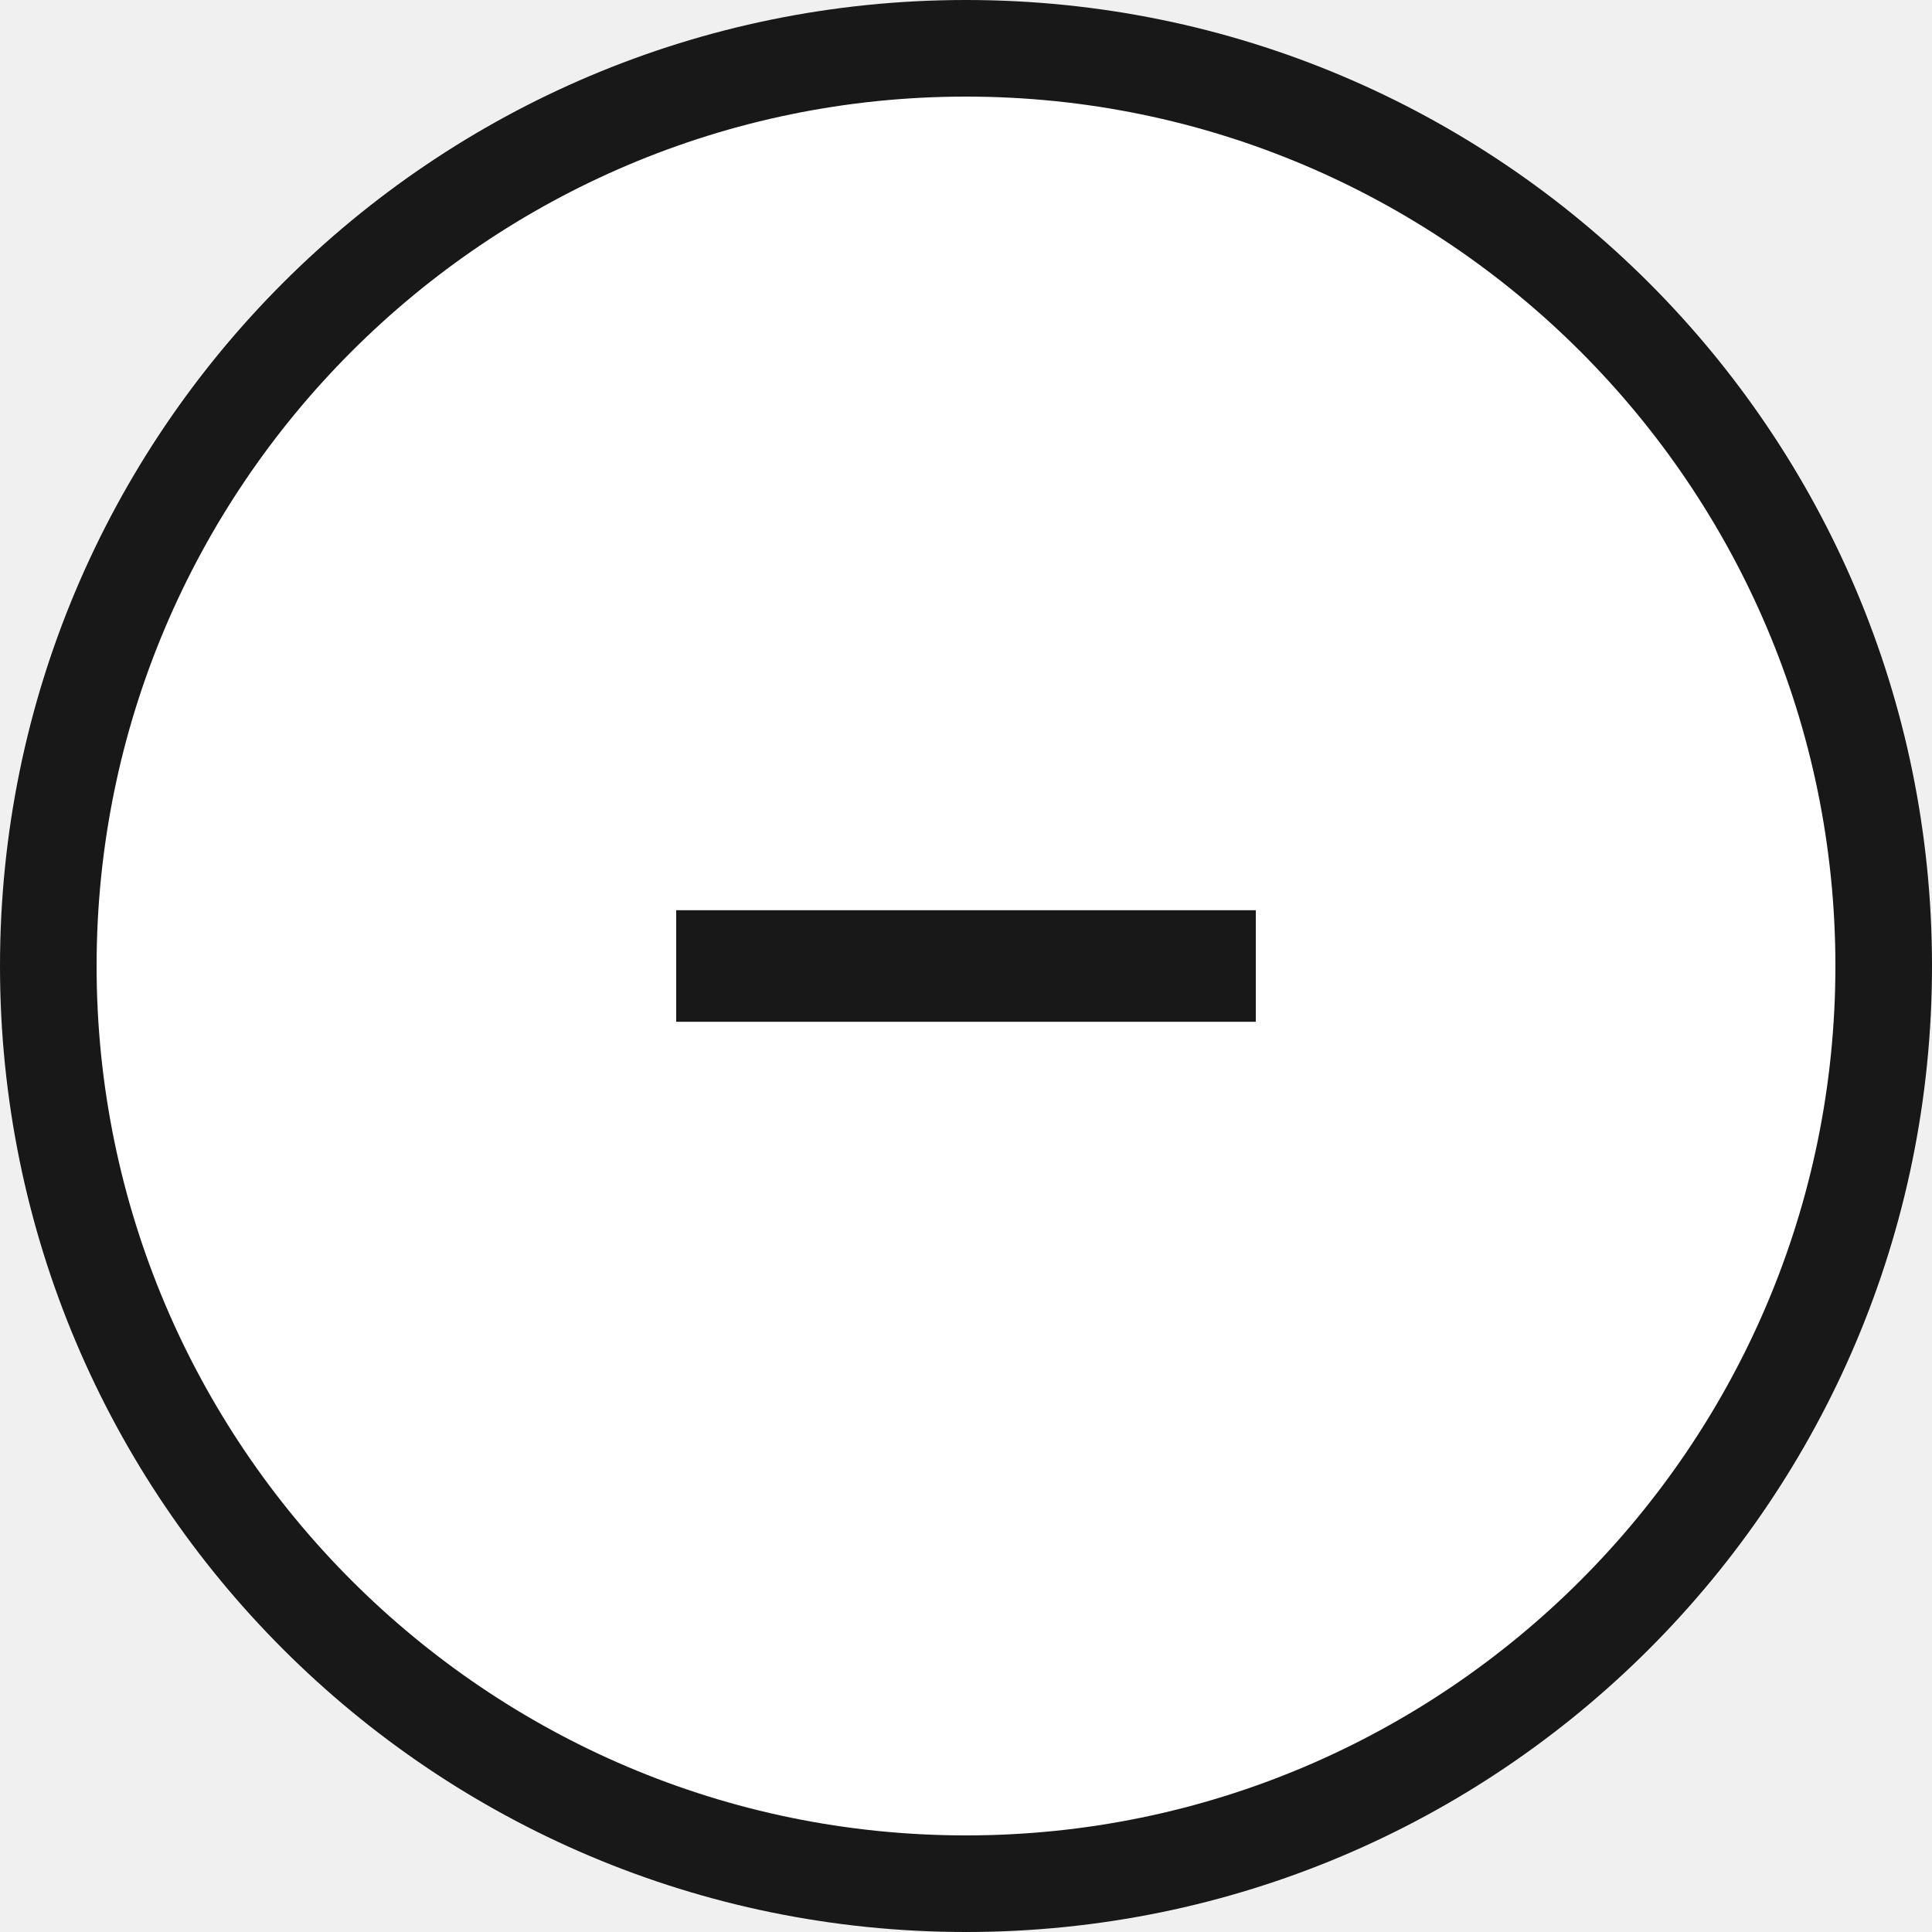
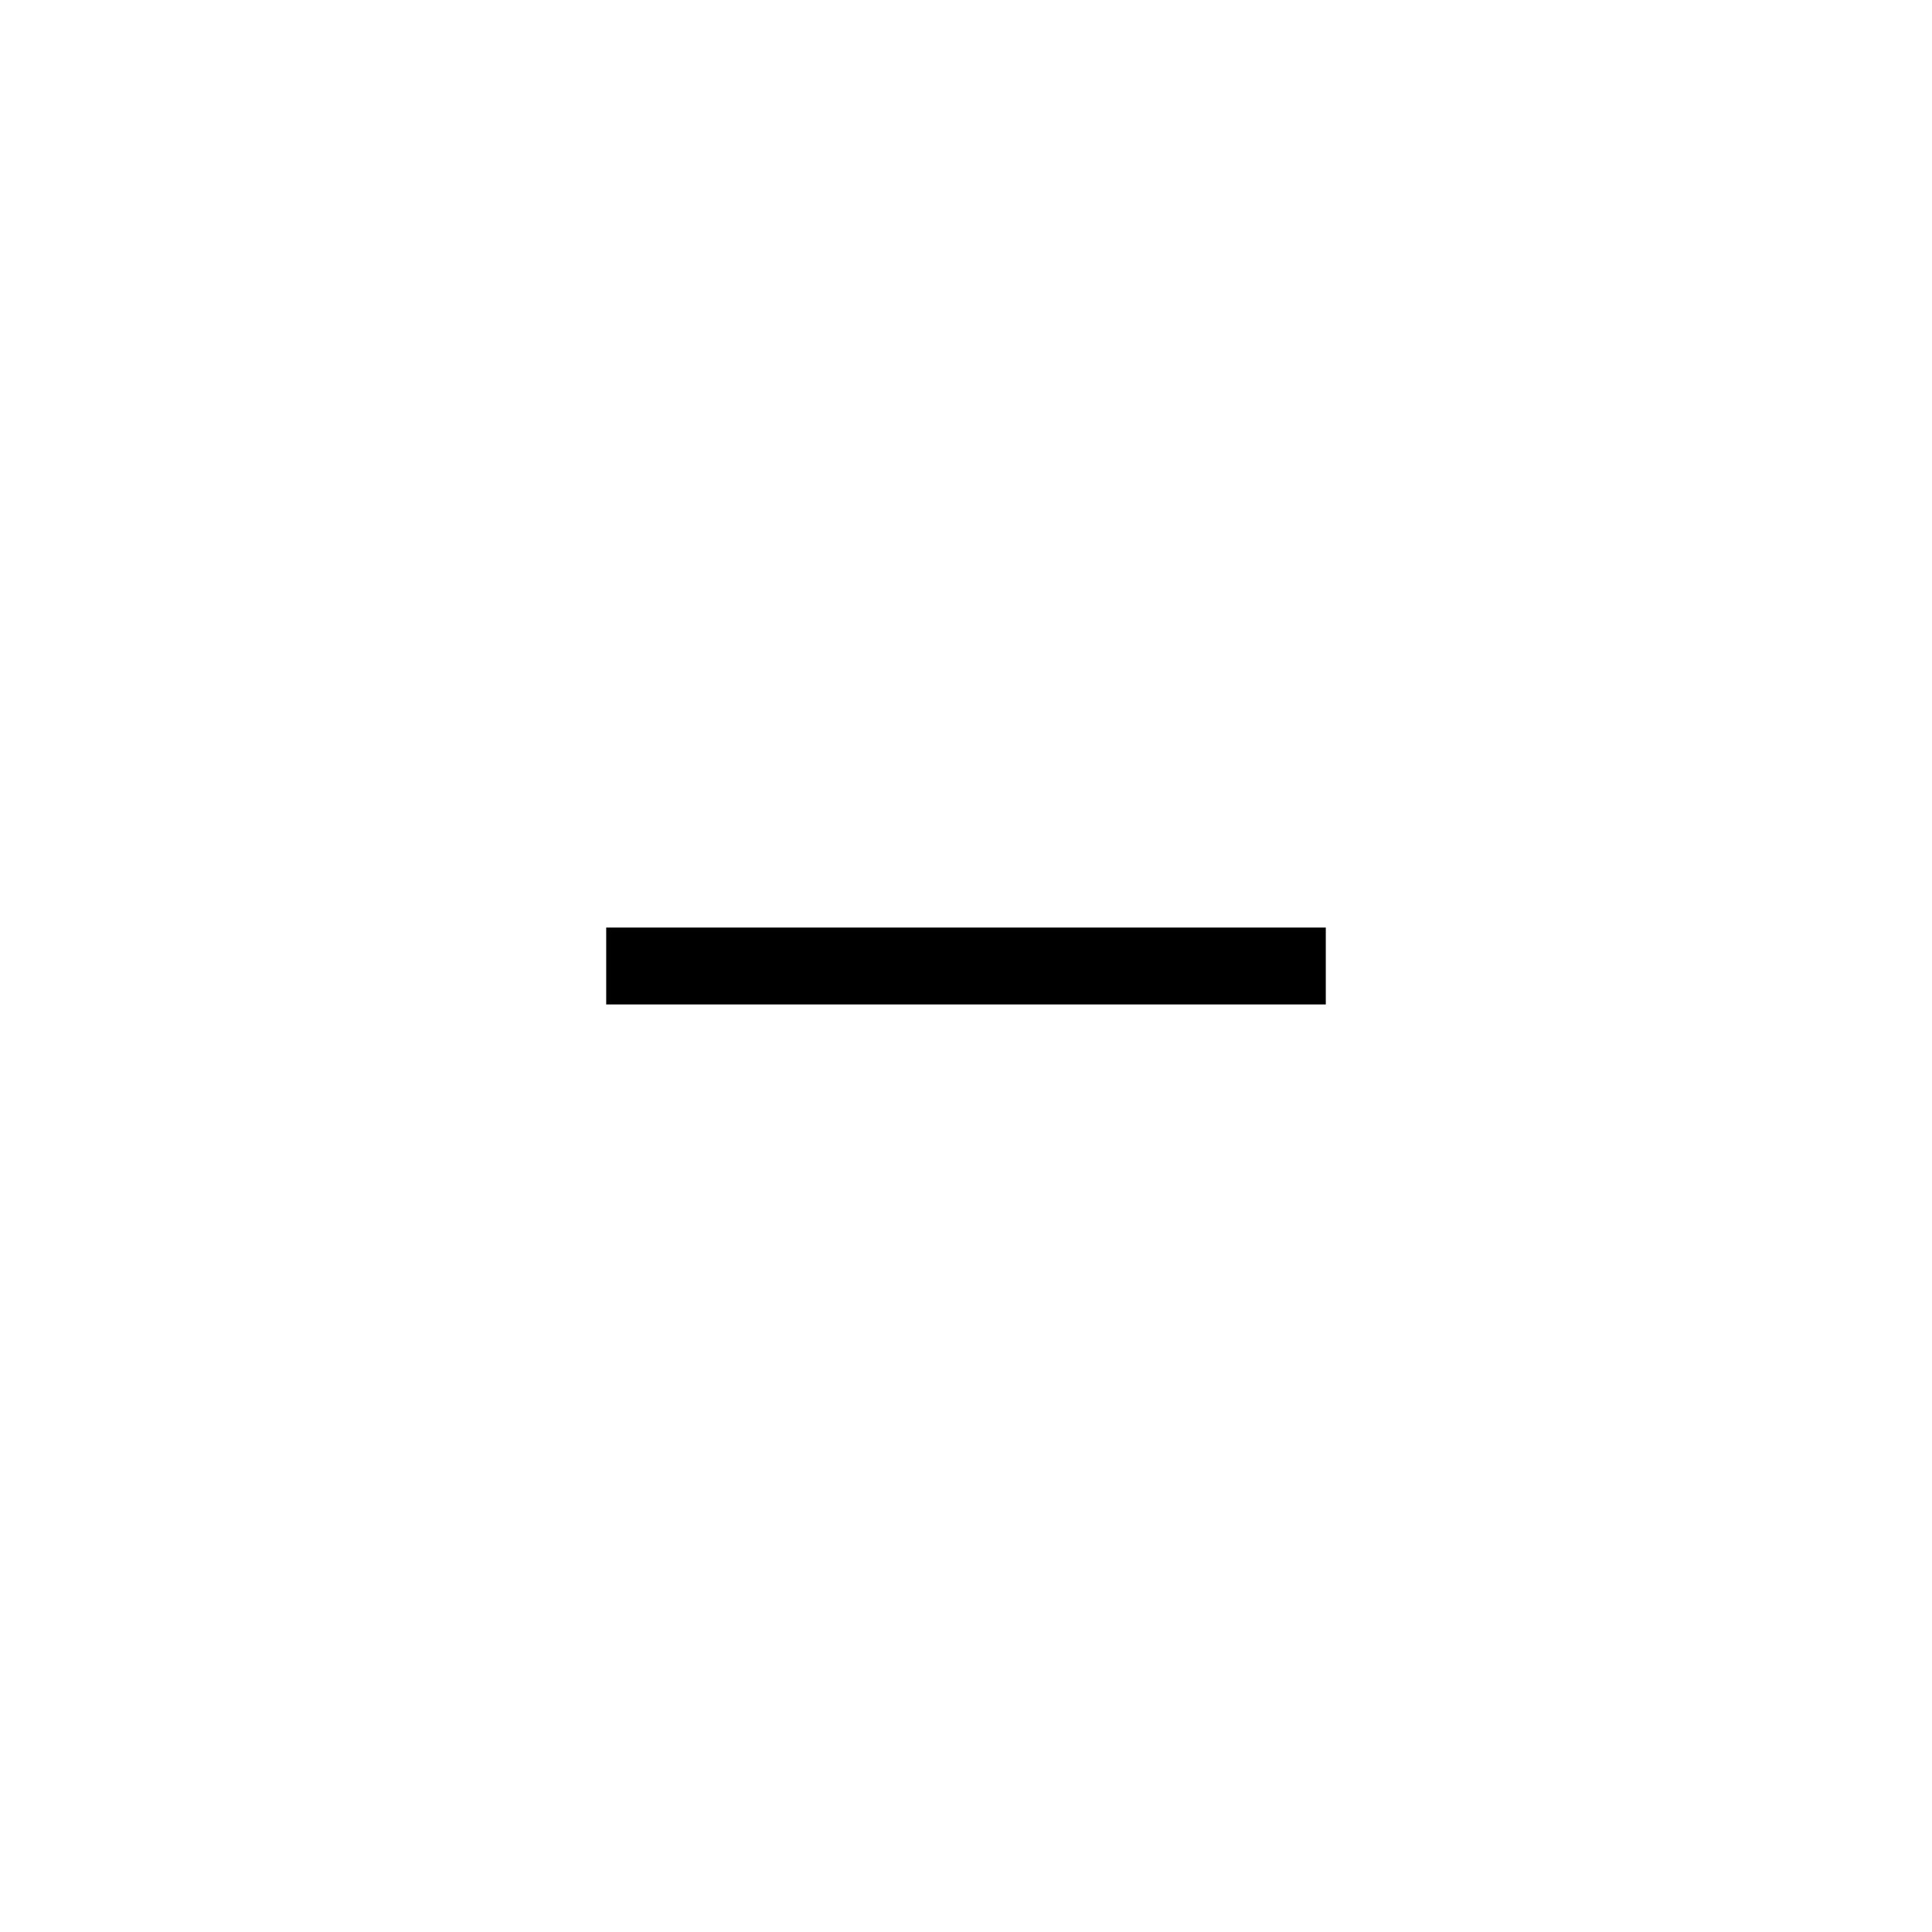
- <svg xmlns="http://www.w3.org/2000/svg" version="1.1" id="Calque_1" x="0px" y="0px" width="40px" height="40px" viewBox="0 0 40 40" enable-background="new 0 0 40 40" xml:space="preserve">
-   <circle fill="#FFFFFF" cx="20" cy="20" r="18.853" />
-   <g>
-     <path fill="#181818" d="M26,18.845v2.31H14v-2.31H26z" />
-   </g>
-   <path fill="#181818" d="M20,2c9.925,0,18,8.075,18,18s-8.075,18-18,18S2,29.925,2,20S10.075,2,20,2 M20,0C8.954,0,0,8.954,0,20  s8.954,20,20,20s20-8.954,20-20S31.046,0,20,0L20,0z" />
+ <svg xmlns="http://www.w3.org/2000/svg" version="1.1" id="Calque_1" x="0px" y="0px" width="39px" height="39px" viewBox="0.5 0.5 39 39" enable-background="new 0.5 0.5 39 39" xml:space="preserve">
+   <rect x="0.5" y="0.5" fill="#FFFFFF" width="39" height="39" />
+   <line fill="none" stroke="#000000" stroke-width="1.552" stroke-miterlimit="10" x1="12.737" y1="20" x2="27.263" y2="20" />
</svg>
